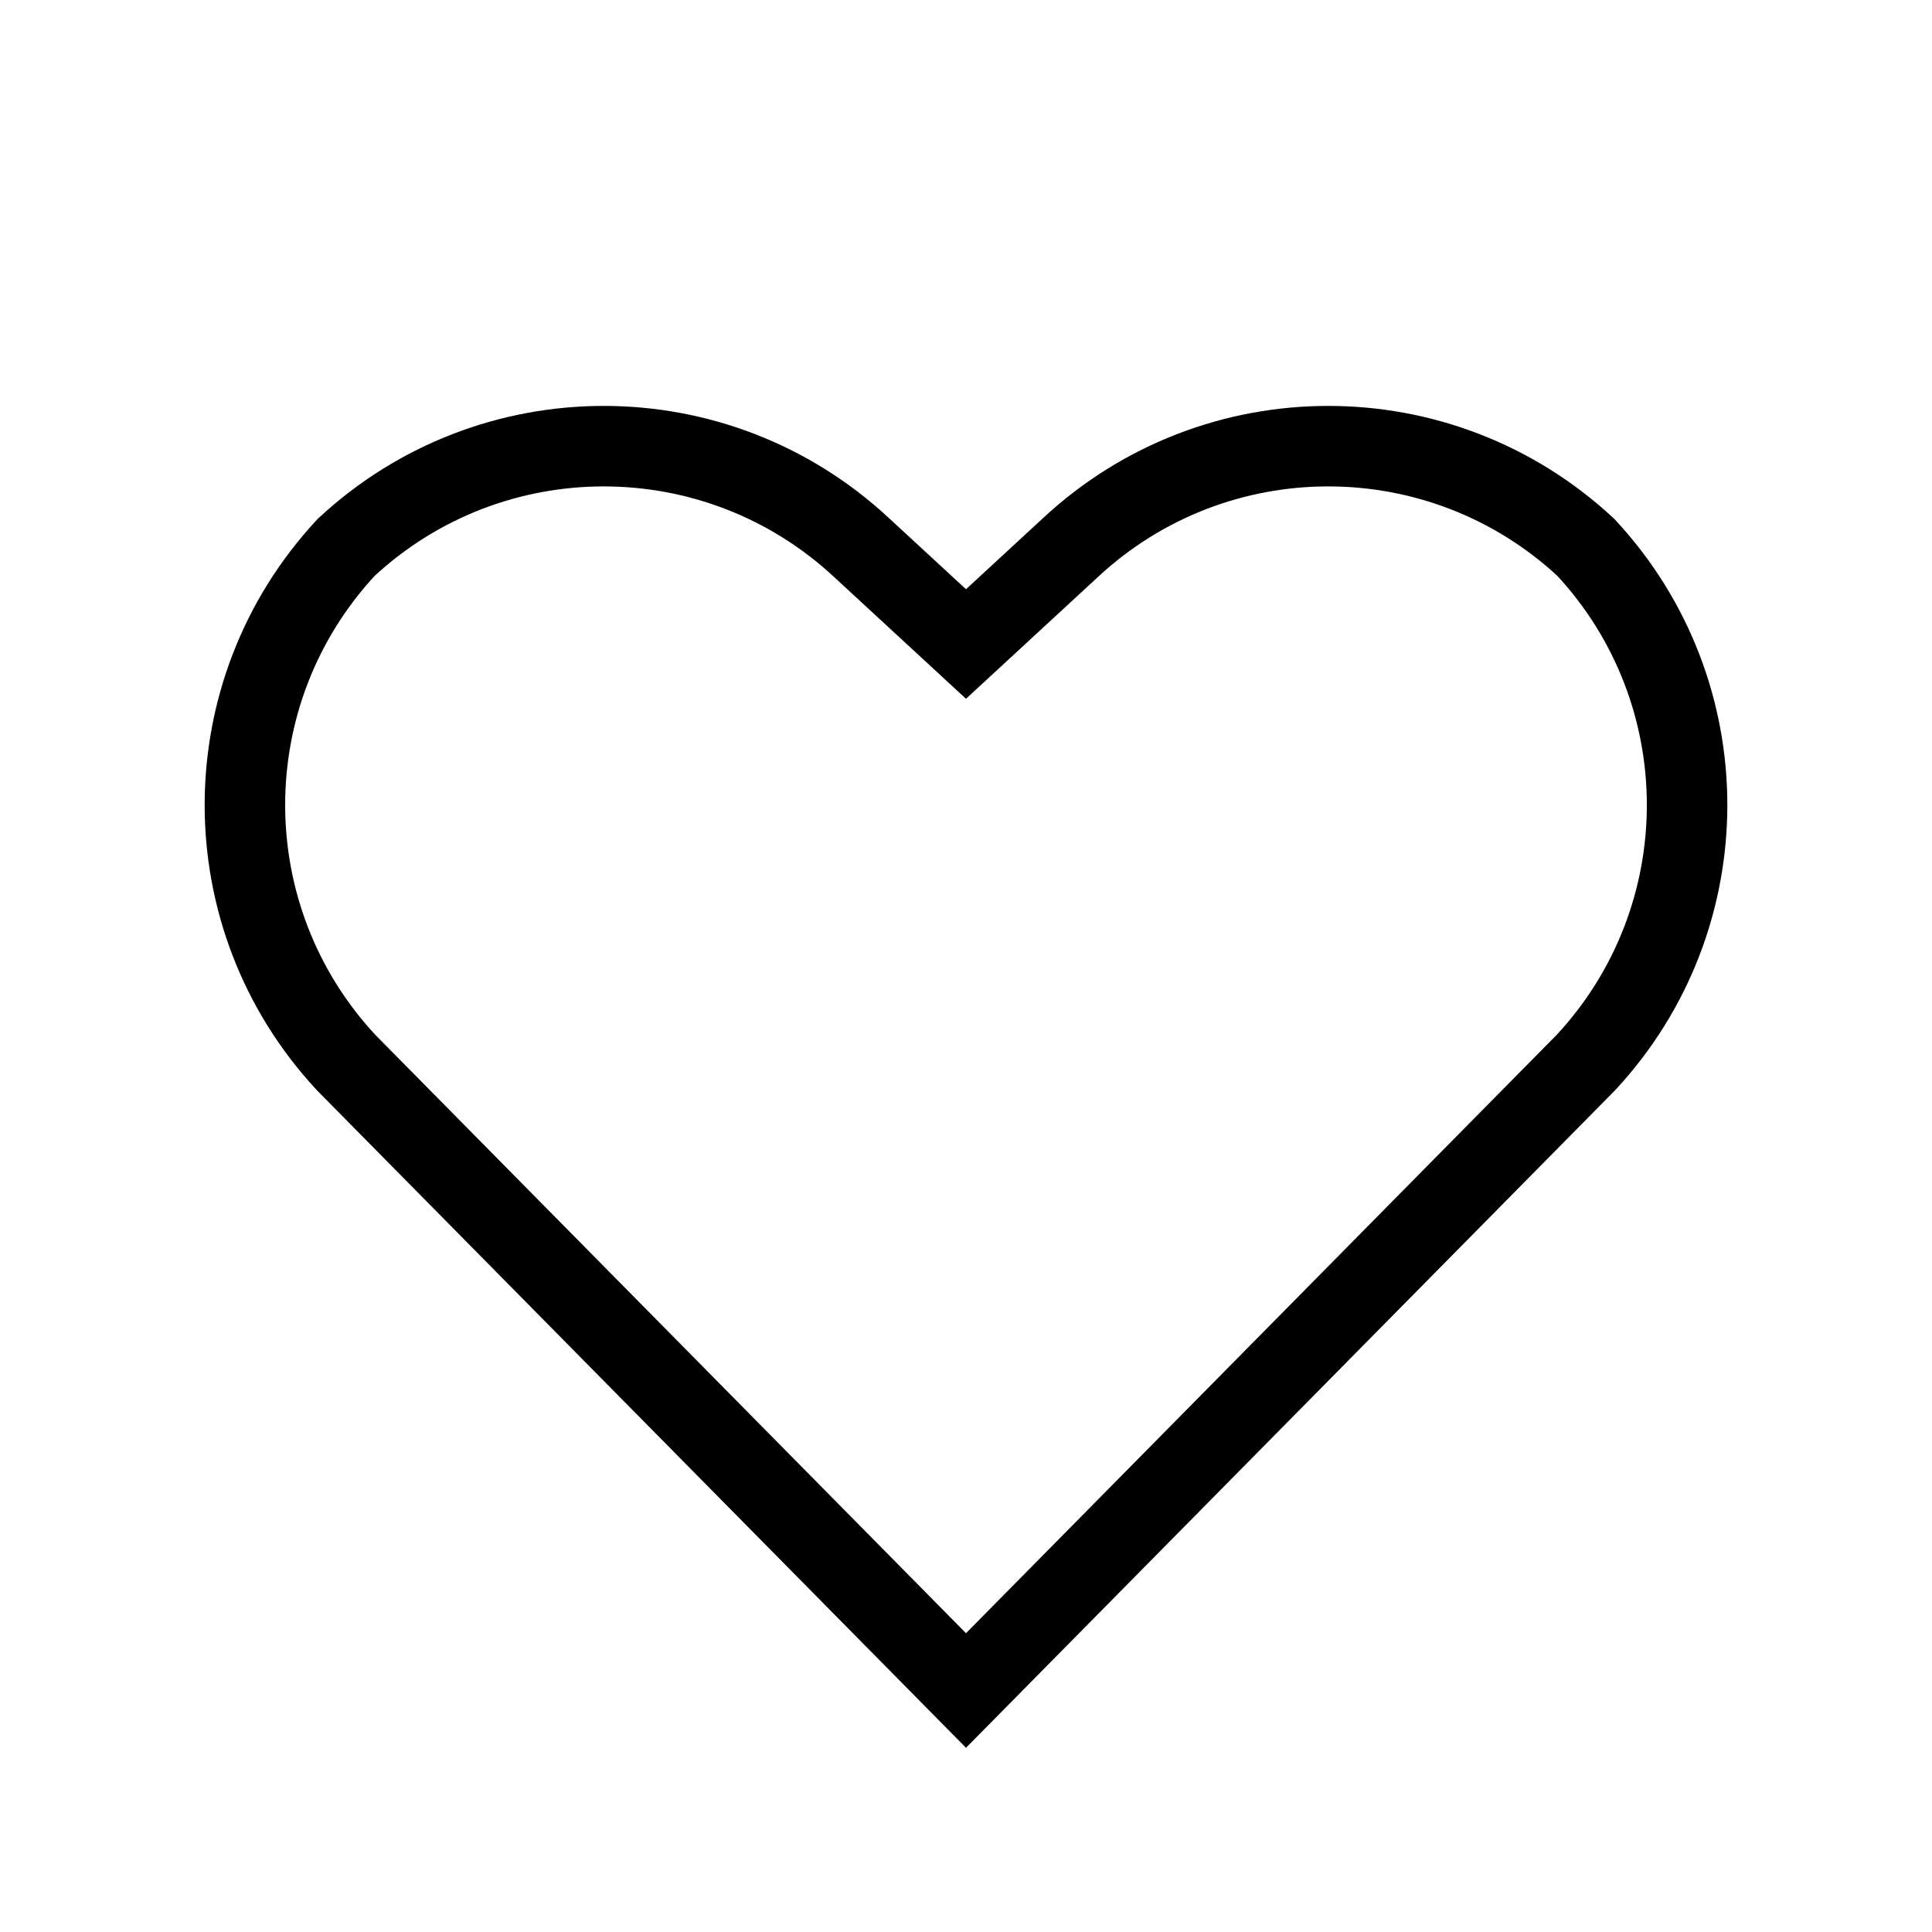
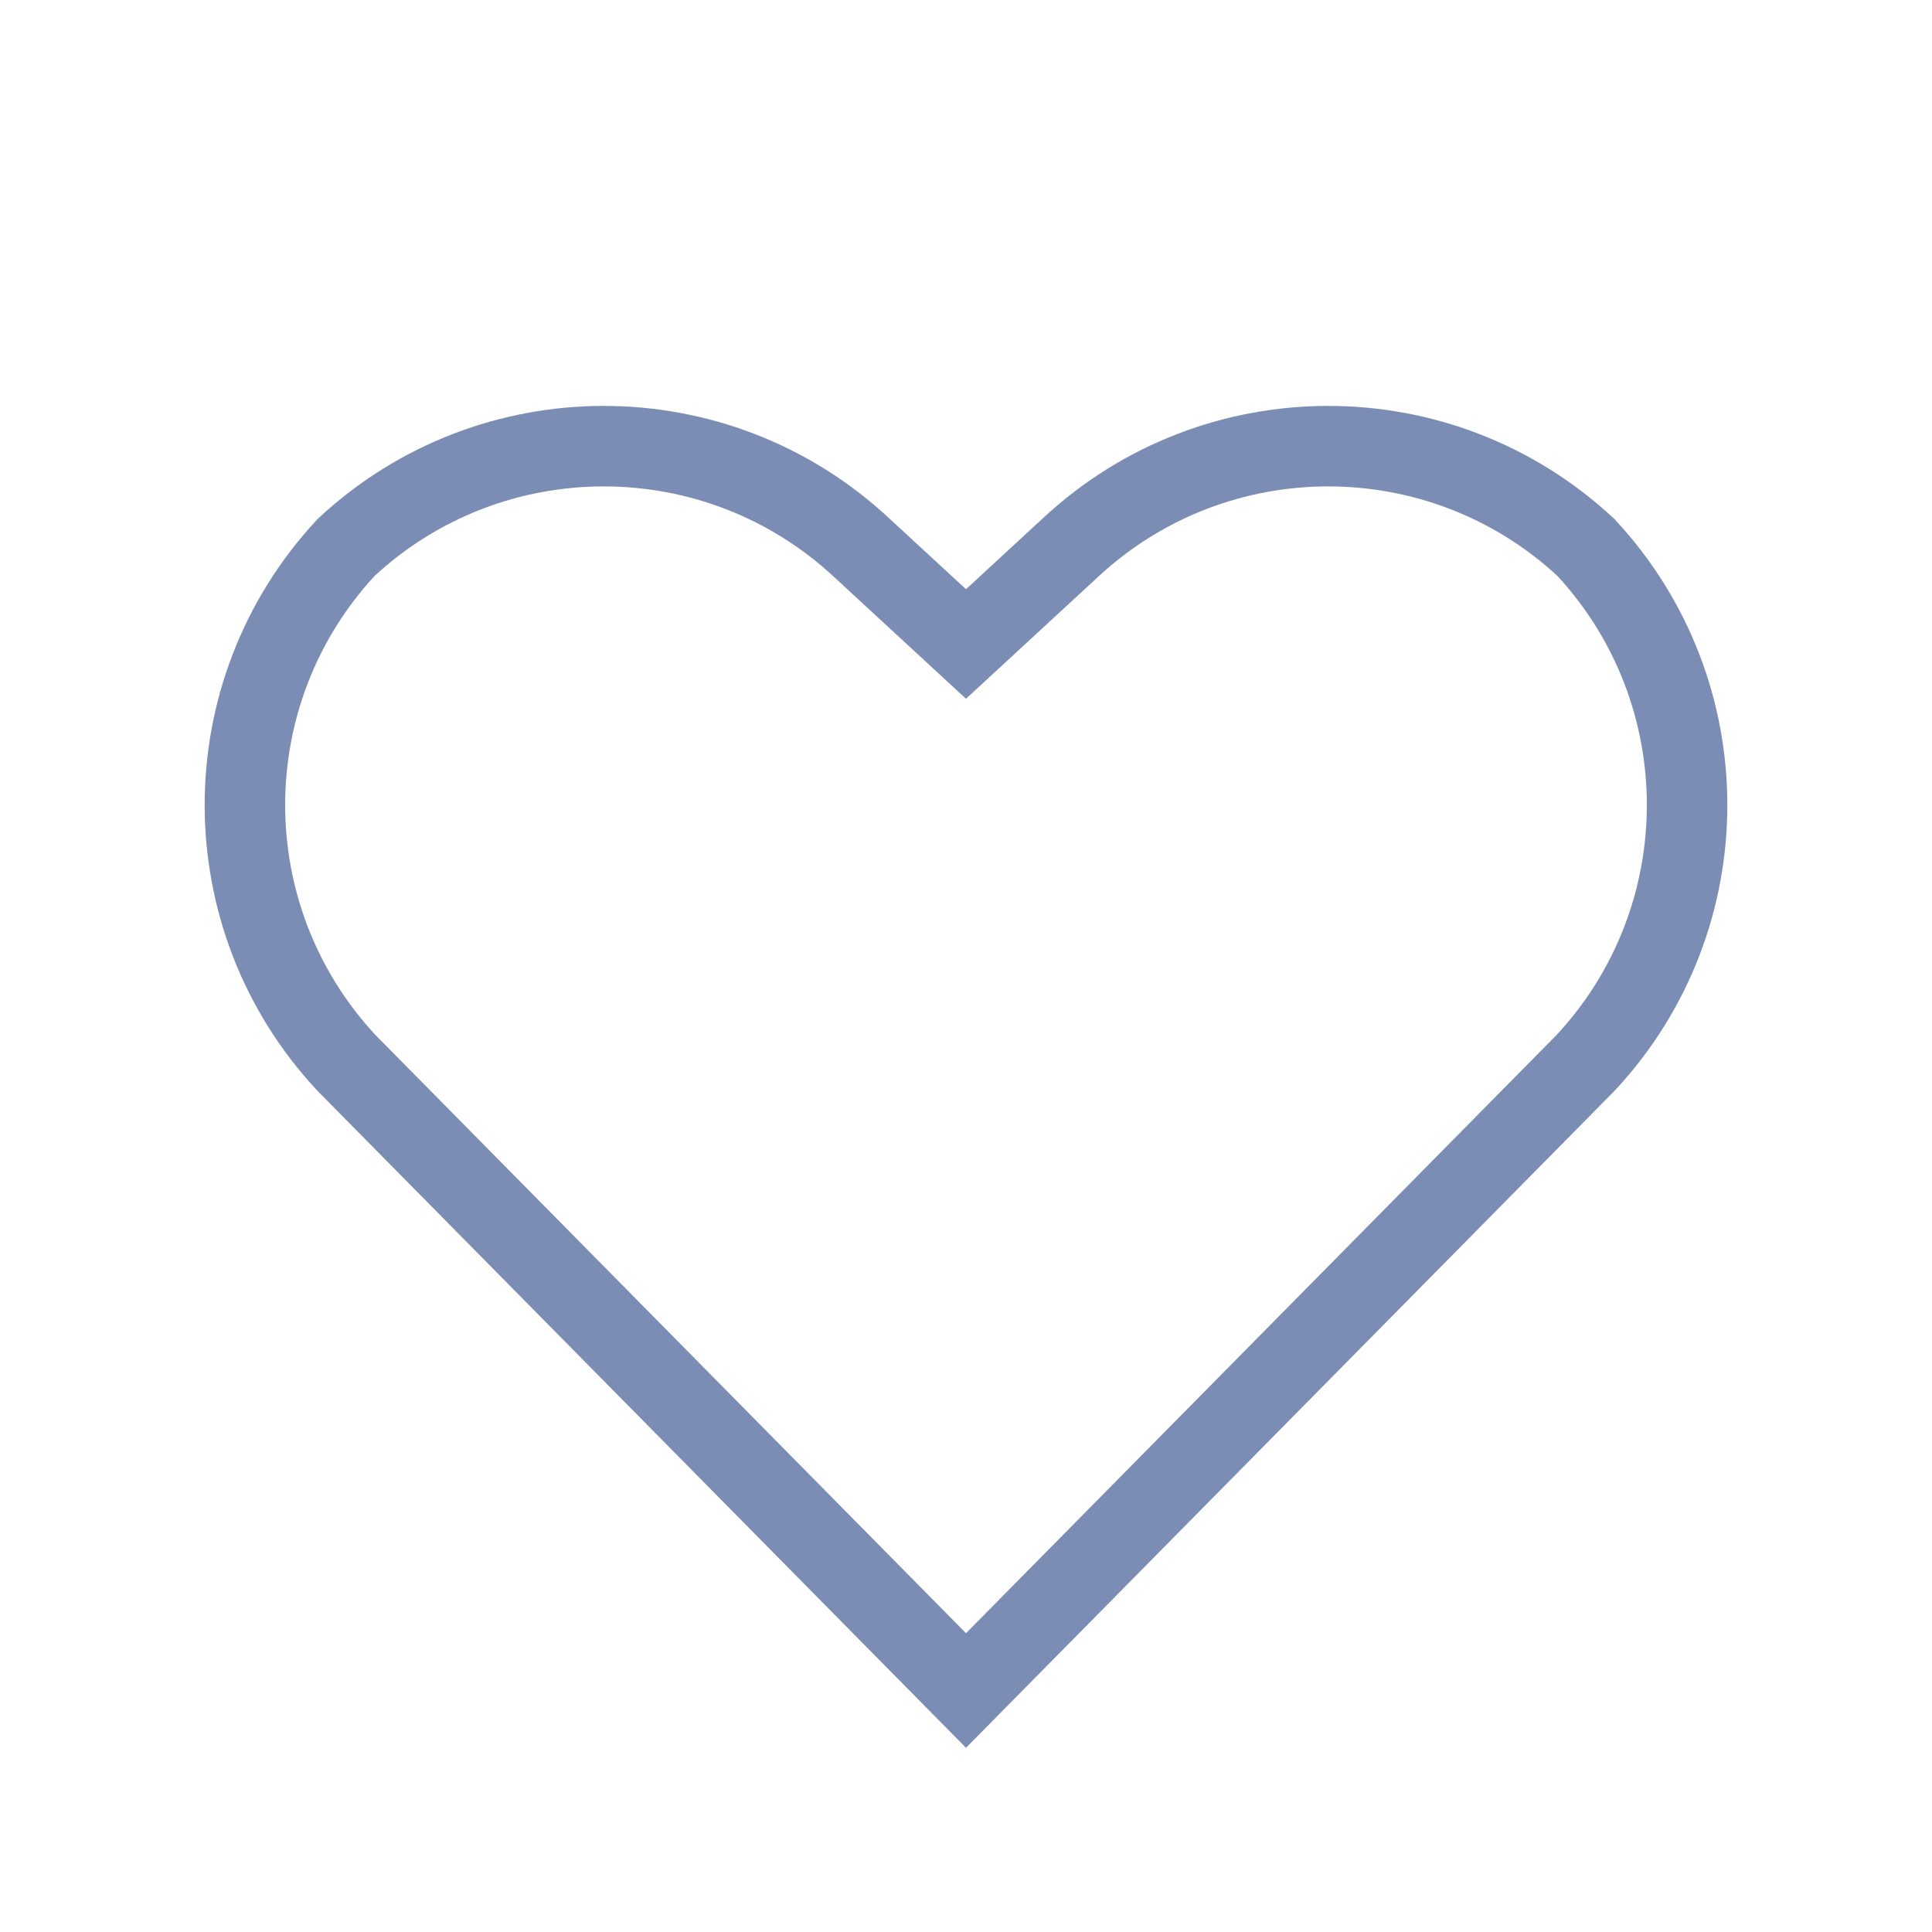
<svg xmlns="http://www.w3.org/2000/svg" viewBox="0 0 24 24">
-   <path d="M12,8,10.7,6.8a4.7,4.7,0,0,0-6.4,0,4.7,4.7,0,0,0,0,6.4L12,21l7.7-7.8a4.7,4.7,0,0,0,0-6.4,4.7,4.7,0,0,0-6.4,0Z" fill="none" stroke="#000" />
+   <path d="M12,8,10.7,6.8a4.7,4.7,0,0,0-6.4,0,4.7,4.7,0,0,0,0,6.4L12,21l7.7-7.8a4.7,4.7,0,0,0,0-6.4,4.7,4.7,0,0,0-6.4,0Z" fill="none" stroke="#7C8DB5" />
</svg>
